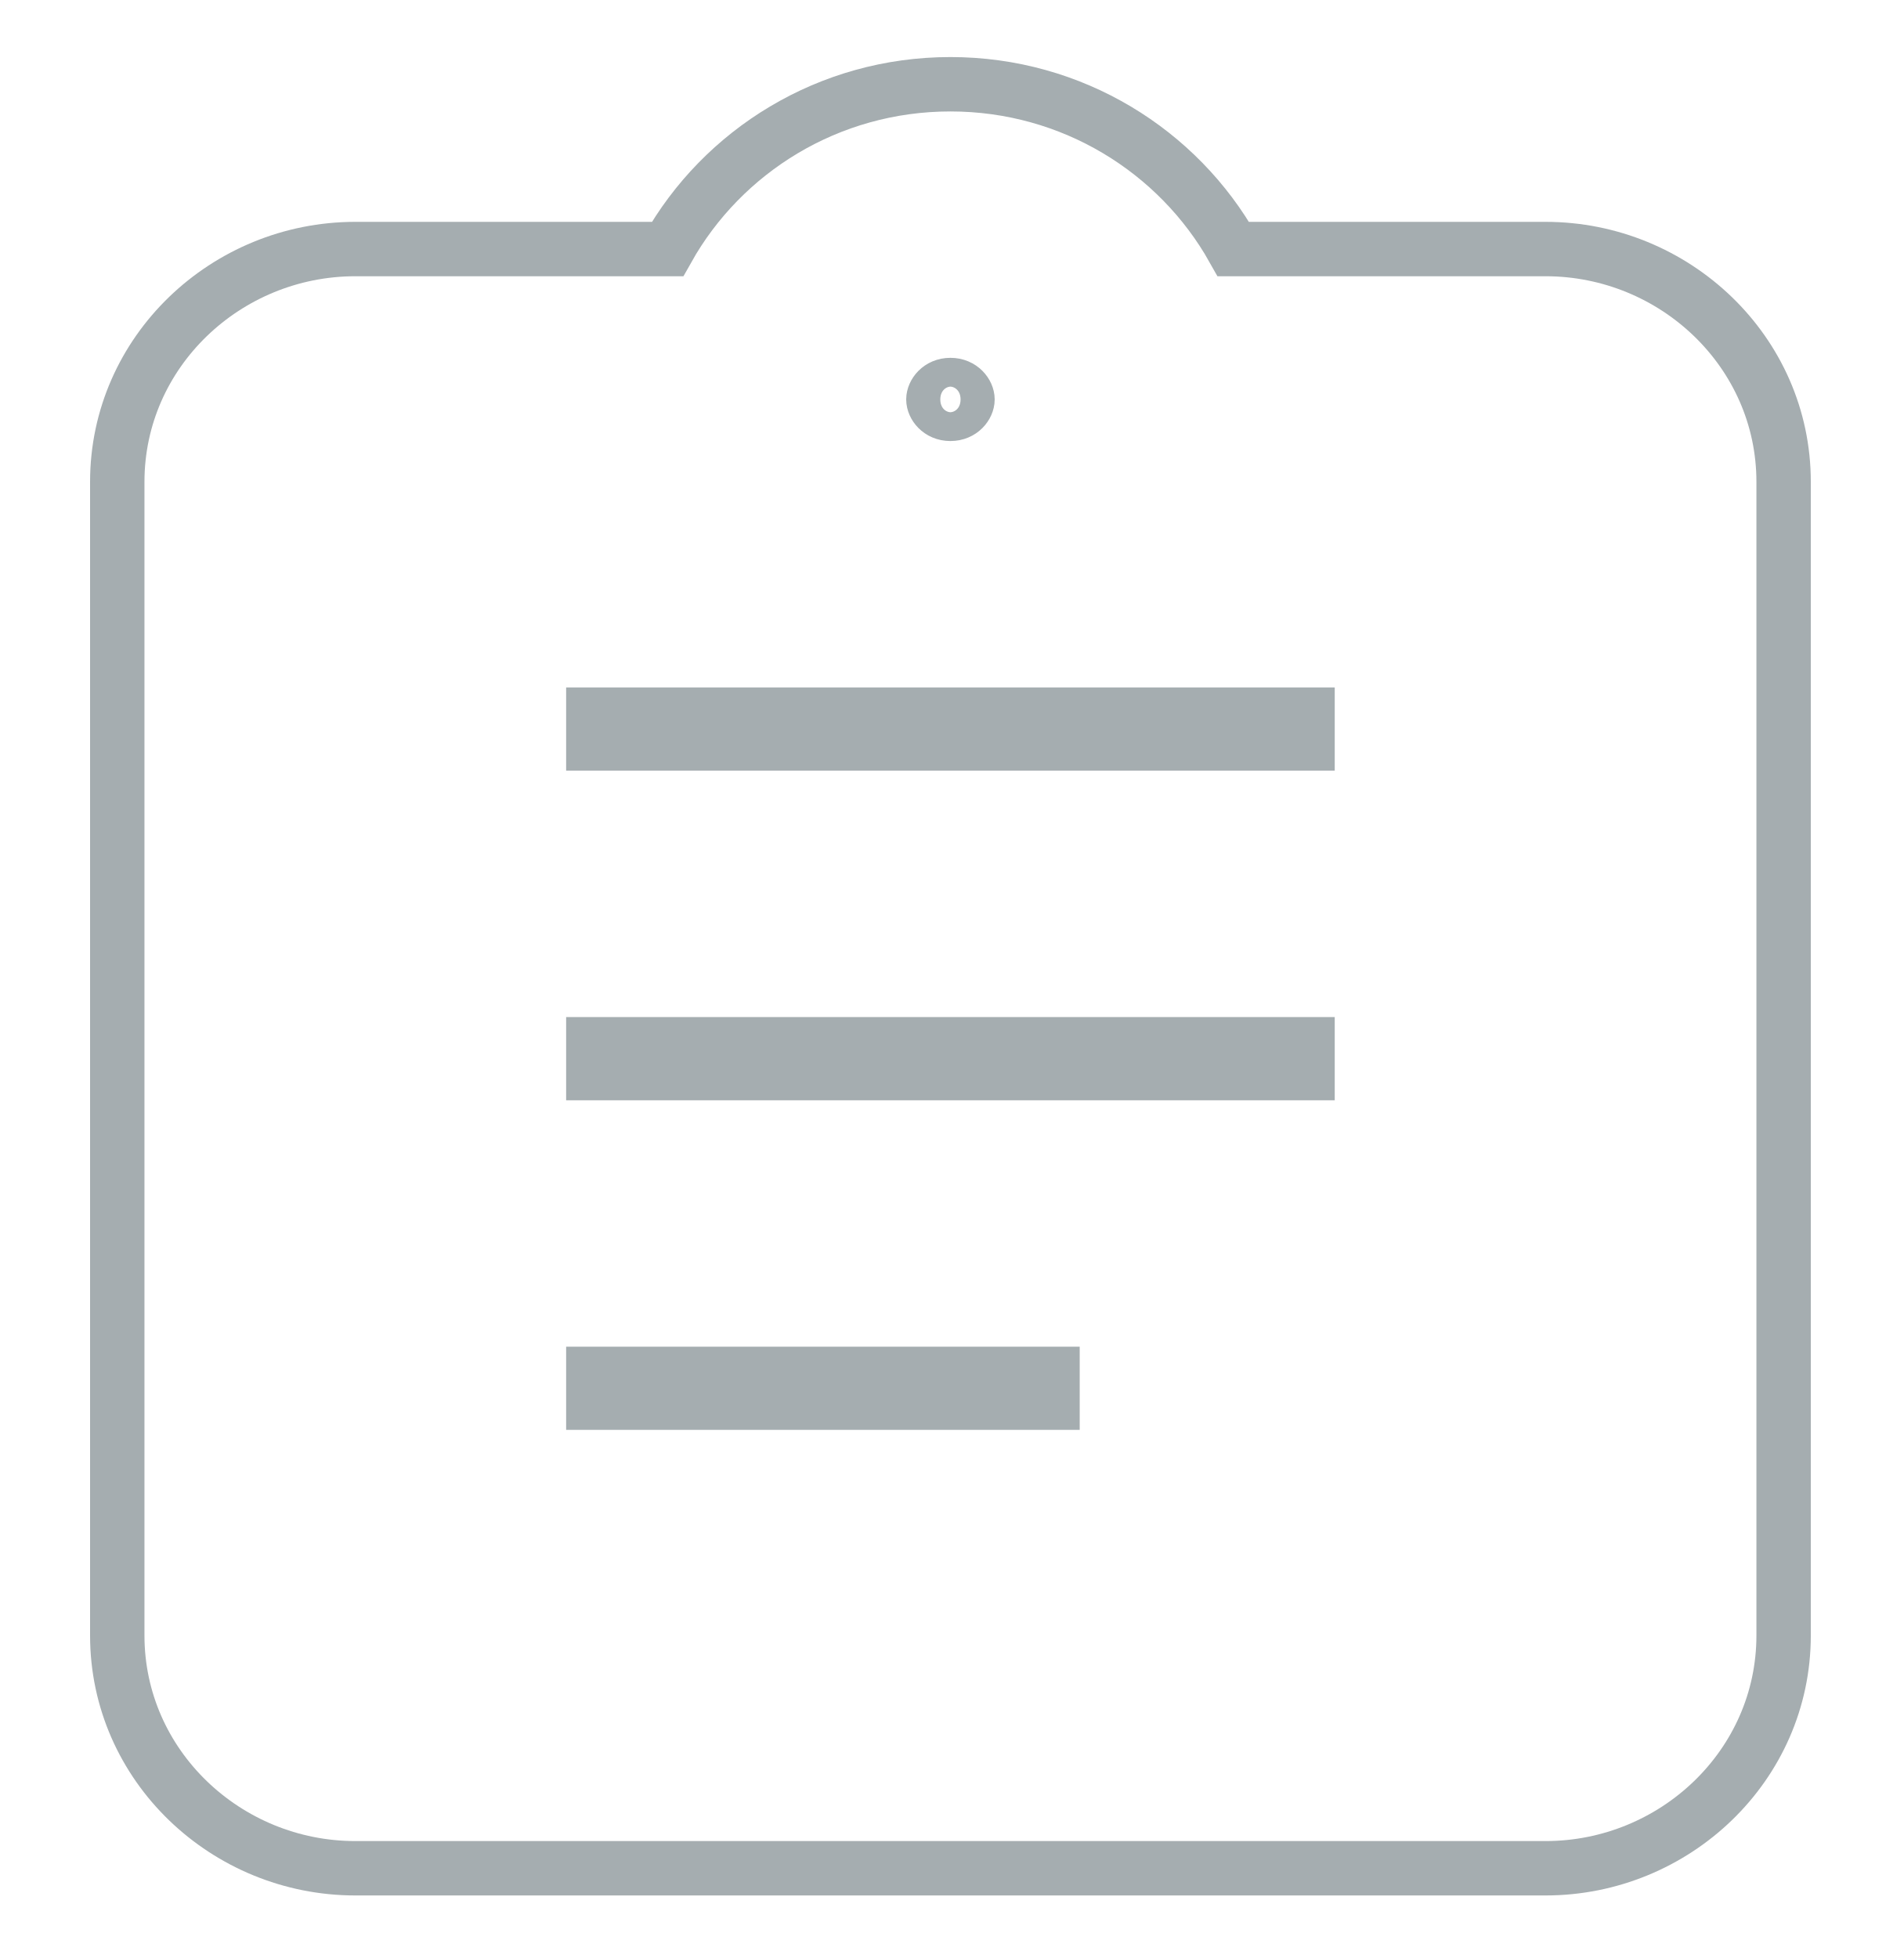
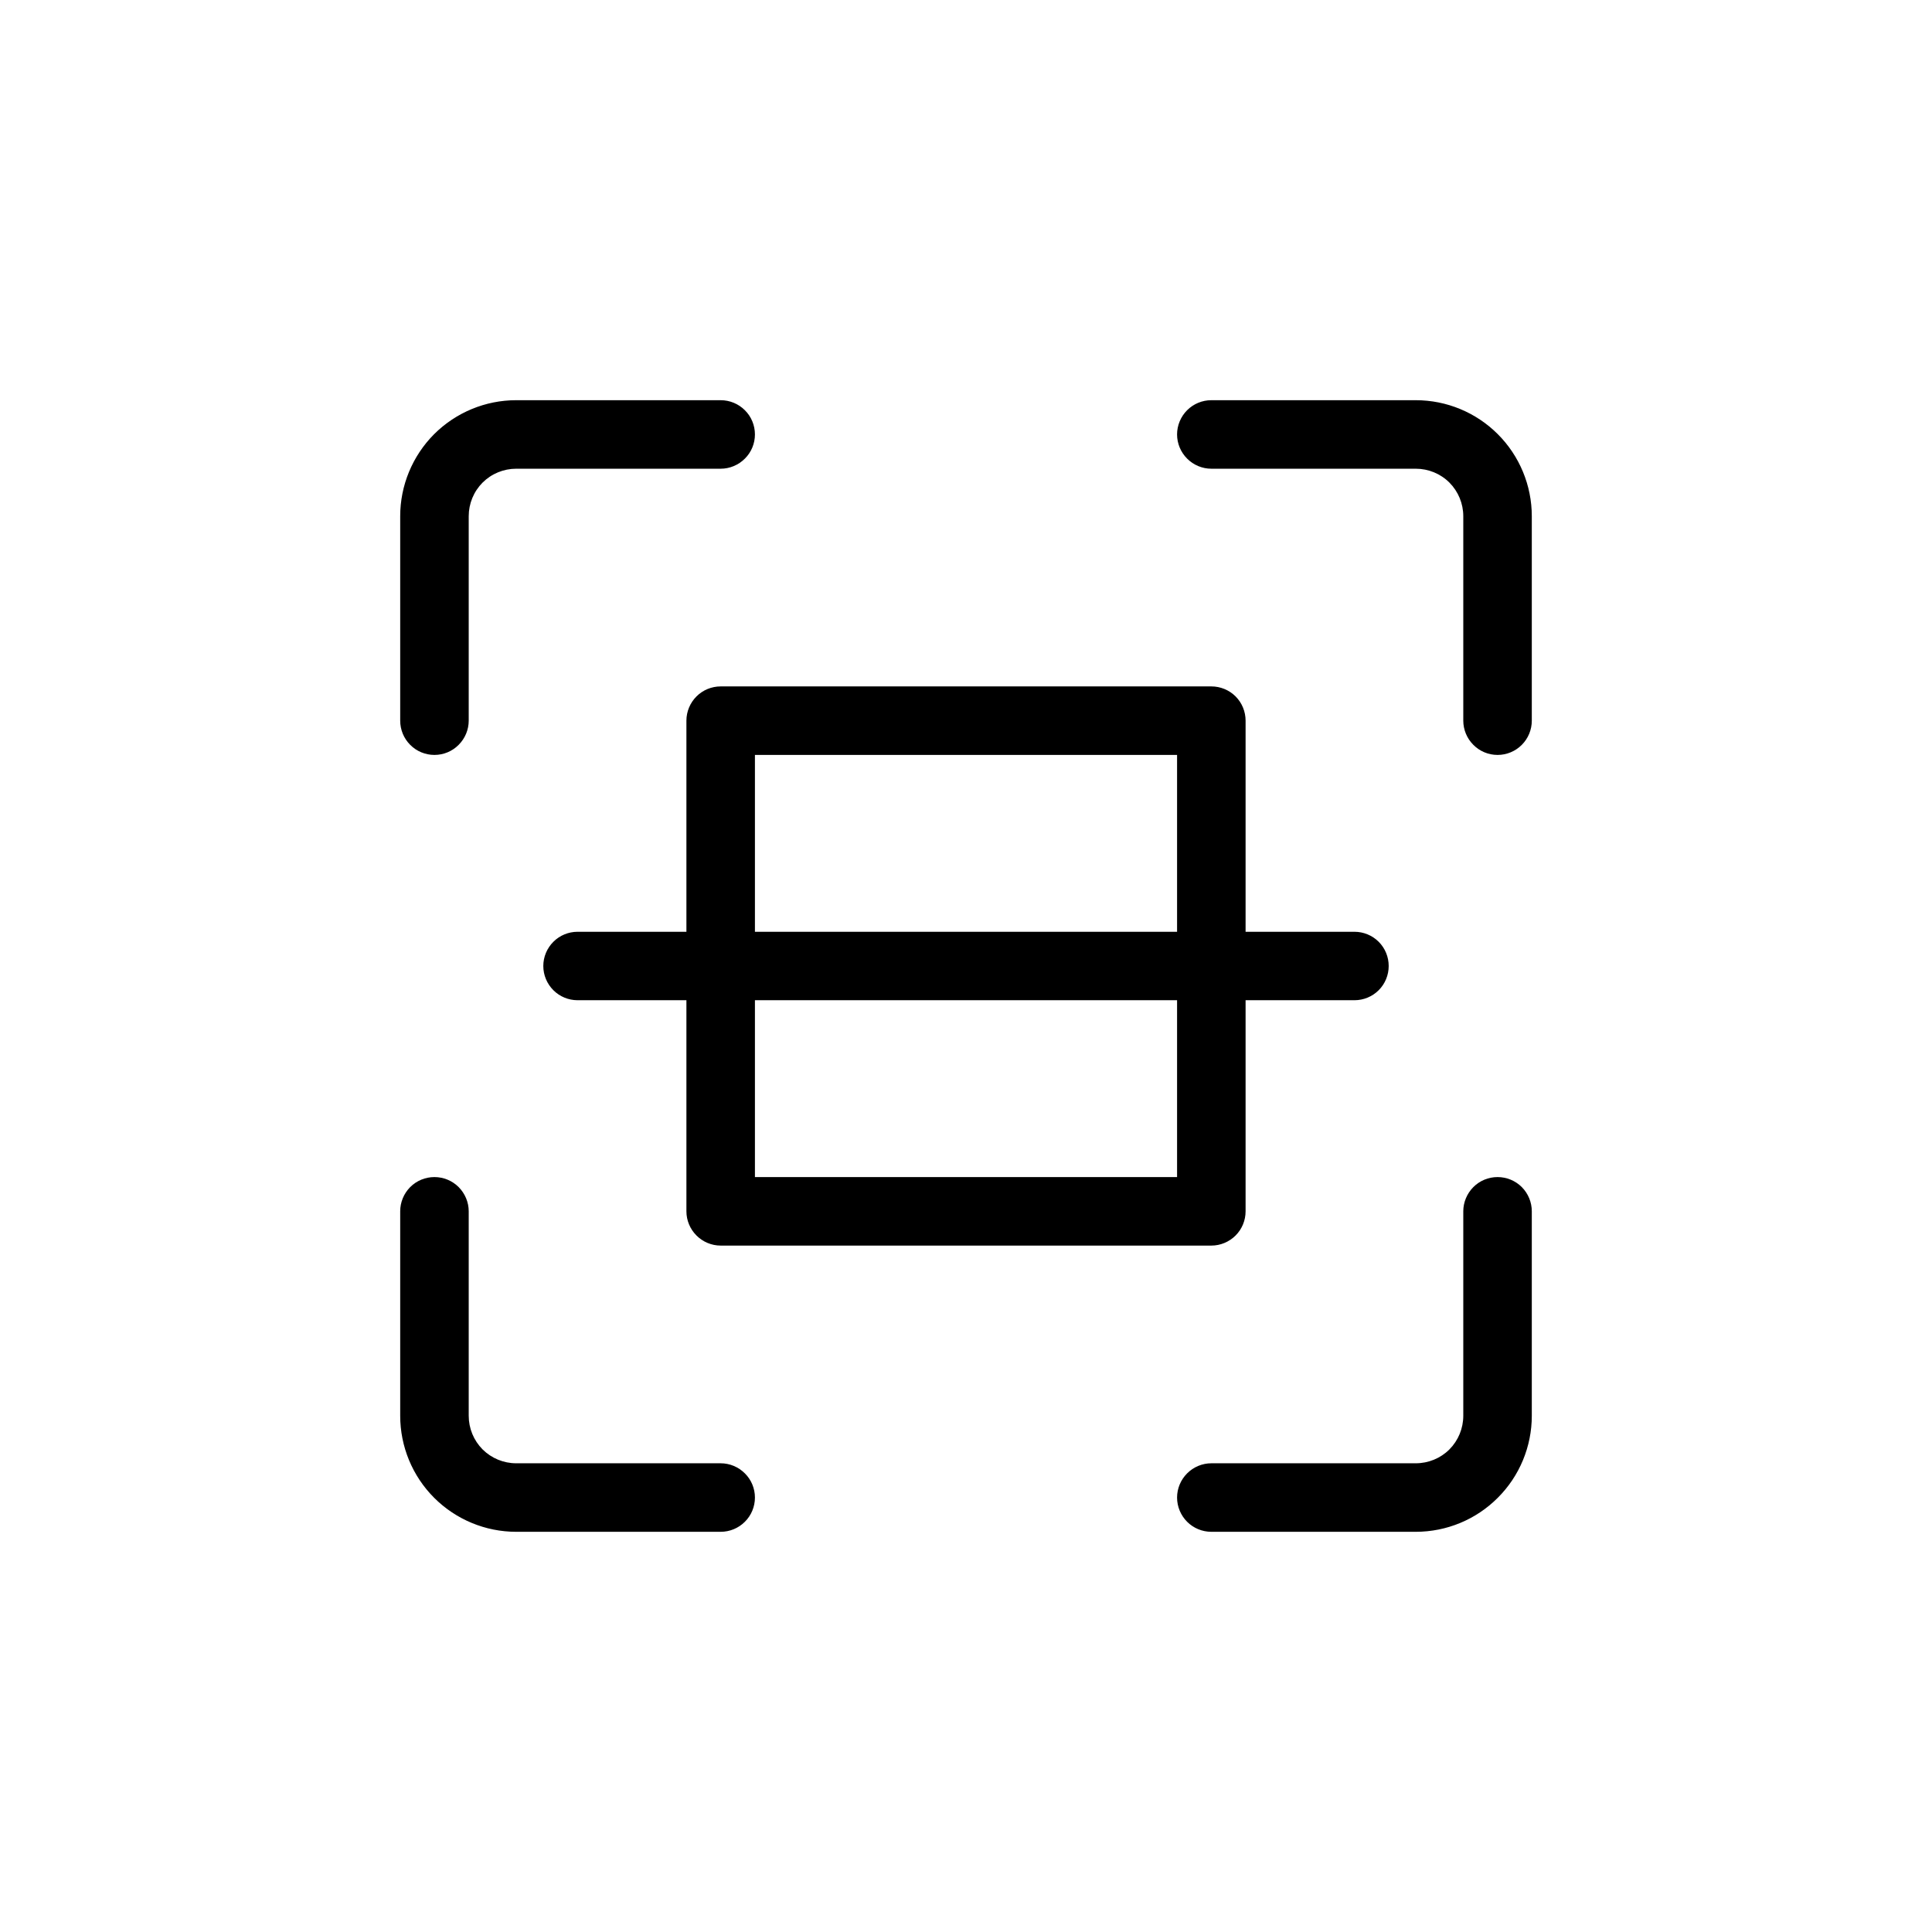
- <svg xmlns="http://www.w3.org/2000/svg" width="36" viewBox="0 0 35 36" fill="none">
-   <path d="M28.416 4.579H22.676C21.664 2.777 19.716 1.549 17.474 1.549C15.232 1.549 13.285 2.777 12.273 4.579H6.533C4.16 4.579 2.156 6.466 2.156 8.859V30.07C2.156 32.463 4.16 34.35 6.533 34.35H28.416C30.789 34.35 32.793 32.463 32.793 30.07V8.859C32.793 6.466 30.789 4.579 28.416 4.579ZM17.474 7.079C17.681 7.079 17.788 7.238 17.788 7.344C17.788 7.451 17.681 7.609 17.474 7.609C17.268 7.609 17.161 7.451 17.161 7.344C17.161 7.238 17.268 7.079 17.474 7.079ZM19.351 25.79H10.909V25.26H19.351V25.79ZM24.04 19.73H10.909V19.2H24.04V19.73ZM24.04 13.669H10.909V13.139H24.04V13.669Z" stroke="#A5ADB0" strokeWidth="2.5" />
+ <svg xmlns="http://www.w3.org/2000/svg" width="24" viewBox="0 0 28 28">
+   <path d="M10.444 21.207H7.481C7.299 21.207 7.124 21.135 6.994 21.006C6.865 20.876 6.793 20.701 6.793 20.518V17.555C6.793 17.424 6.74 17.298 6.647 17.204C6.554 17.111 6.428 17.059 6.296 17.059C6.165 17.059 6.038 17.111 5.945 17.204C5.852 17.298 5.8 17.424 5.8 17.555V20.518C5.8 20.964 5.977 21.392 6.292 21.707C6.608 22.023 7.036 22.2 7.481 22.2H10.444C10.576 22.2 10.702 22.148 10.795 22.055C10.889 21.962 10.941 21.835 10.941 21.704C10.941 21.572 10.889 21.446 10.795 21.353C10.702 21.26 10.576 21.207 10.444 21.207Z" fill="#000" strokeWidth="0.4" />
+   <path d="M6.296 10.941C6.428 10.941 6.554 10.889 6.647 10.795C6.74 10.702 6.793 10.576 6.793 10.444V7.481C6.793 7.299 6.865 7.124 6.994 6.994C7.124 6.865 7.299 6.793 7.481 6.793H10.444C10.576 6.793 10.702 6.74 10.795 6.647C10.889 6.554 10.941 6.428 10.941 6.296C10.941 6.165 10.889 6.038 10.795 5.945C10.702 5.852 10.576 5.8 10.444 5.8H7.481C7.036 5.8 6.608 5.977 6.292 6.292C5.977 6.608 5.8 7.036 5.8 7.481V10.444C5.8 10.576 5.852 10.702 5.945 10.795C6.038 10.889 6.165 10.941 6.296 10.941Z" fill="#000" strokeWidth="0.4" />
+   <path d="M20.518 5.8H17.556C17.424 5.8 17.298 5.852 17.205 5.945C17.112 6.038 17.059 6.165 17.059 6.296C17.059 6.428 17.112 6.554 17.205 6.647C17.298 6.74 17.424 6.793 17.556 6.793H20.518C20.701 6.793 20.877 6.865 21.006 6.994C21.135 7.124 21.207 7.299 21.207 7.481V10.444C21.207 10.576 21.26 10.702 21.353 10.795C21.446 10.889 21.572 10.941 21.704 10.941C21.835 10.941 21.962 10.889 22.055 10.795C22.148 10.702 22.2 10.576 22.2 10.444V7.481C22.2 7.036 22.023 6.608 21.707 6.292C21.392 5.977 20.965 5.8 20.518 5.8Z" fill="#000" strokeWidth="0.4" />
+   <path d="M21.704 17.059C21.572 17.059 21.446 17.111 21.353 17.204C21.26 17.298 21.207 17.424 21.207 17.555V20.518C21.207 20.701 21.135 20.876 21.006 21.006C20.877 21.135 20.701 21.207 20.518 21.207H17.556C17.424 21.207 17.298 21.26 17.205 21.353C17.112 21.446 17.059 21.572 17.059 21.704C17.059 21.835 17.112 21.962 17.205 22.055C17.298 22.148 17.424 22.2 17.556 22.2H20.518C20.965 22.2 21.392 22.023 21.707 21.707C22.023 21.392 22.2 20.964 22.2 20.518V17.555C22.2 17.424 22.148 17.298 22.055 17.204C21.962 17.111 21.835 17.059 21.704 17.059Z" fill="#000" strokeWidth="0.4" />
+   <path d="M17.907 17.906L17.765 17.765L17.907 17.906C18 17.813 18.052 17.687 18.052 17.555V14.496H19.63C19.761 14.496 19.888 14.444 19.981 14.351L19.845 14.215L19.981 14.351C20.074 14.258 20.126 14.132 20.126 14C20.126 13.868 20.074 13.742 19.981 13.649L19.839 13.79L19.981 13.649C19.888 13.556 19.761 13.504 19.63 13.504H18.052V10.444C18.052 10.313 18 10.186 17.907 10.093C17.814 10 17.687 9.948 17.556 9.948H10.445C10.313 9.948 10.187 10 10.094 10.093C10.001 10.186 9.948 10.313 9.948 10.444V13.504H8.371C8.239 13.504 8.113 13.556 8.02 13.649C7.927 13.742 7.874 13.868 7.874 14C7.874 14.132 7.927 14.258 8.02 14.351C8.113 14.444 8.239 14.496 8.371 14.496H9.948V17.555C9.948 17.687 10.001 17.813 10.094 17.906C10.187 17.999 10.313 18.052 10.445 18.052H17.556C17.687 18.052 17.814 17.999 17.907 17.906ZM10.941 10.941H17.059V13.504H10.941V10.941ZM17.059 17.059H10.941V14.496H17.059V17.059Z" fill="#000" strokeWidth="0.4" />
</svg>
